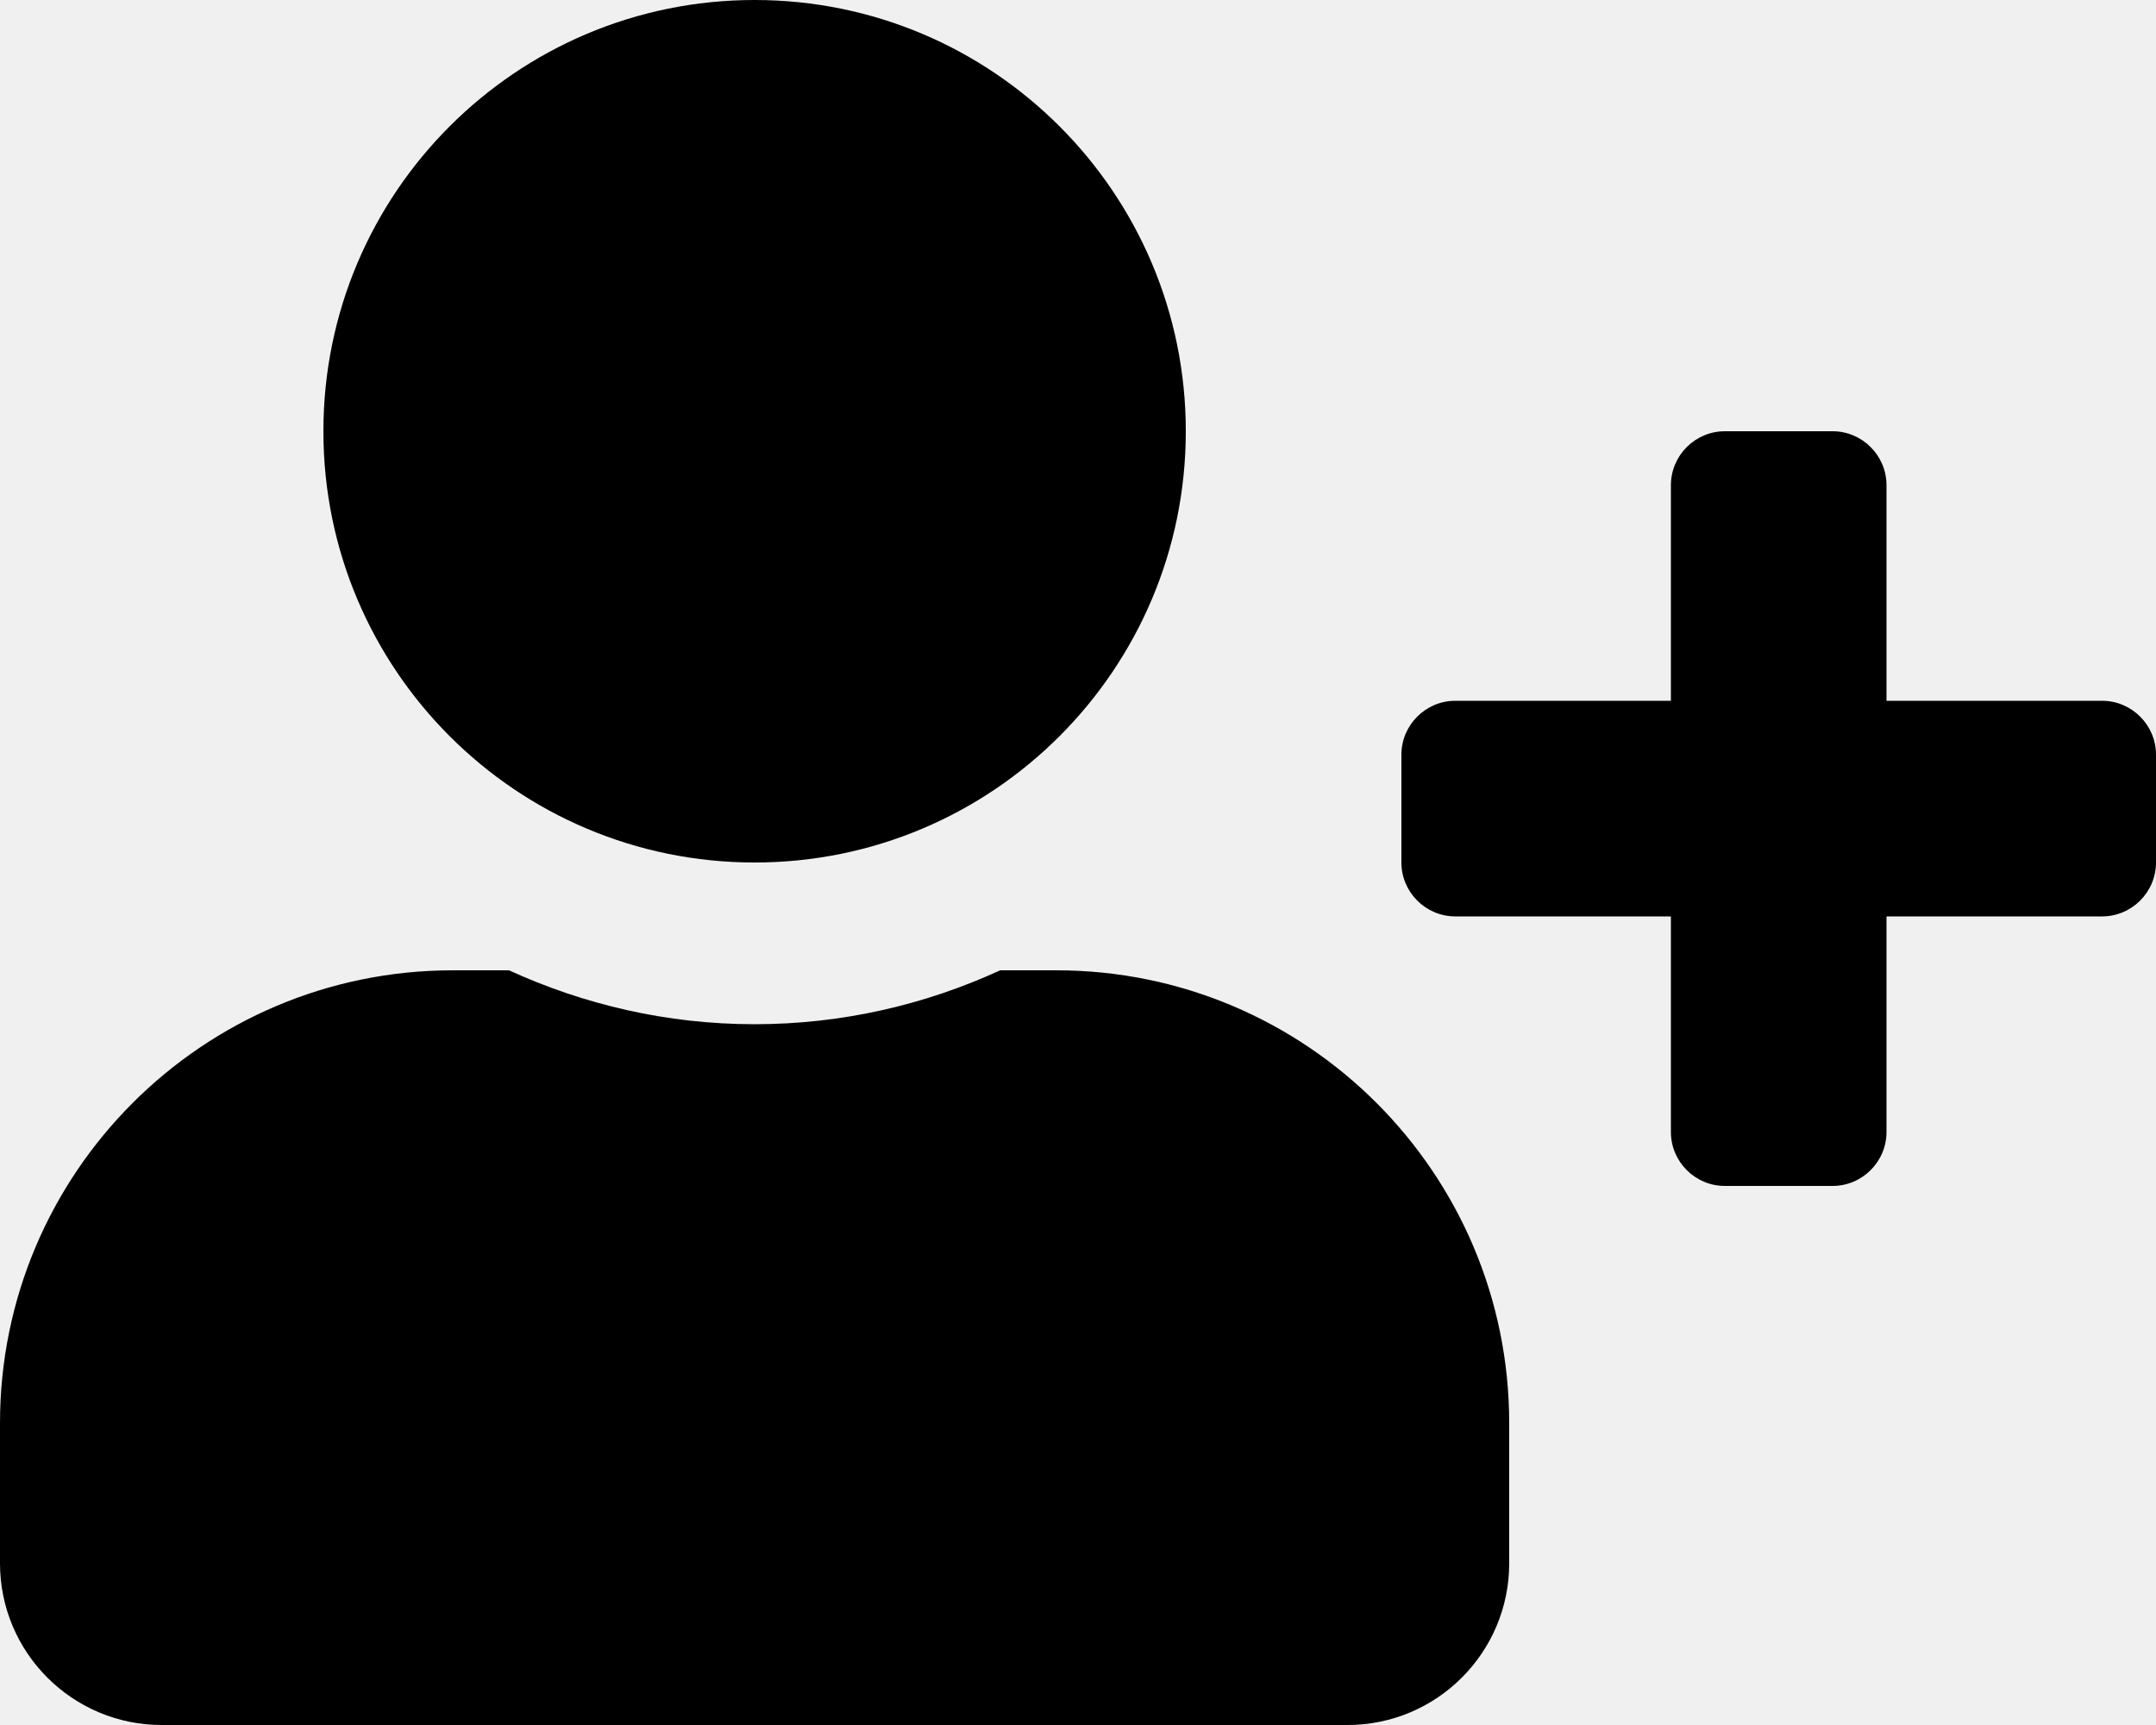
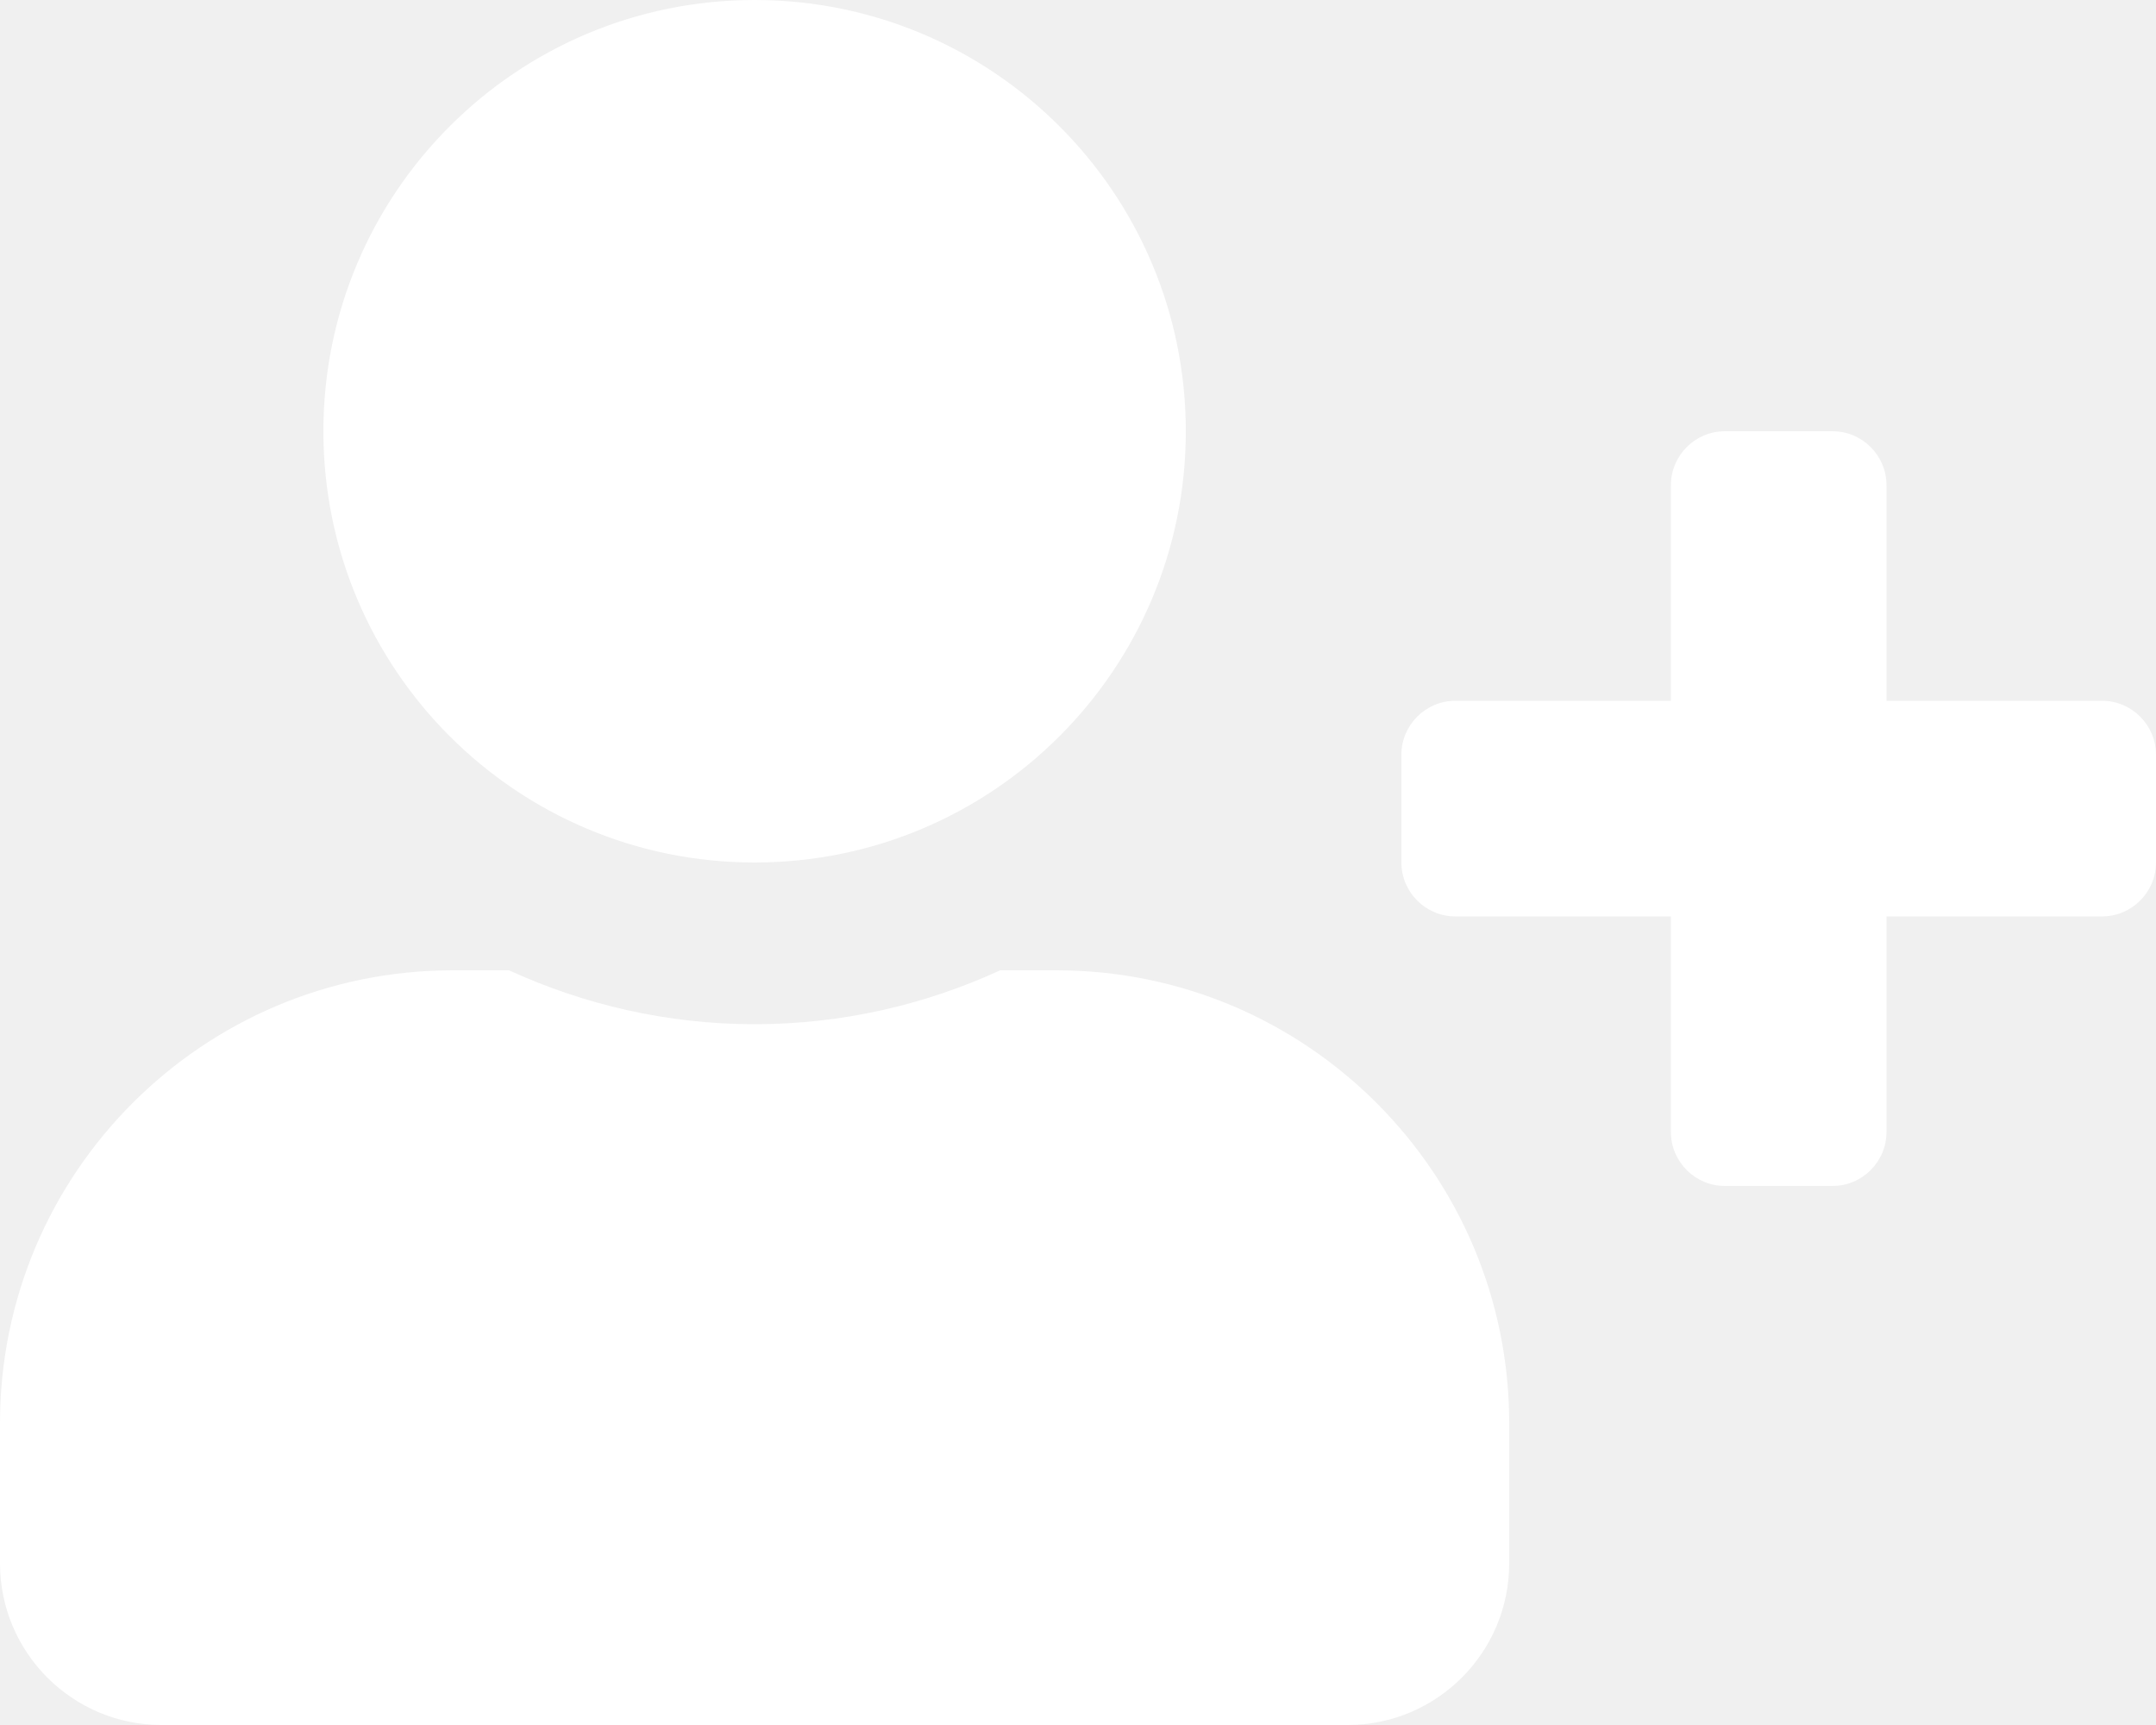
- <svg xmlns="http://www.w3.org/2000/svg" aria-hidden="true" focusable="false" data-prefix="fas" data-icon="user-plus" class="svg-inline--fa fa-user-plus fa-w-20" role="img" viewBox="0 0 640 512">
-   <path fill="currentColor" d="M624 208h-64v-64c0-8.8-7.2-16-16-16h-32c-8.8 0-16 7.2-16 16v64h-64c-8.8 0-16 7.2-16 16v32c0 8.8 7.2 16 16 16h64v64c0 8.8 7.2 16 16 16h32c8.8 0 16-7.2 16-16v-64h64c8.8 0 16-7.2 16-16v-32c0-8.8-7.2-16-16-16zm-400 48c70.7 0 128-57.3 128-128S294.7 0 224 0 96 57.3 96 128s57.3 128 128 128zm89.6 32h-16.7c-22.2 10.2-46.9 16-72.9 16s-50.6-5.8-72.9-16h-16.7C60.2 288 0 348.2 0 422.4V464c0 26.5 21.5 48 48 48h352c26.5 0 48-21.5 48-48v-41.6c0-74.2-60.2-134.4-134.4-134.4z" />
+ <svg xmlns="http://www.w3.org/2000/svg" aria-hidden="true" focusable="false" width="25" height="20" data-prefix="fas" data-icon="user-plus" class="svg-inline--fa fa-user-plus fa-w-20" role="img" viewBox="0 0 640 512">
+   <path fill="#ffffff" d="M624 208h-64v-64c0-8.8-7.2-16-16-16h-32c-8.8 0-16 7.2-16 16v64h-64c-8.8 0-16 7.2-16 16v32c0 8.8 7.2 16 16 16h64v64c0 8.8 7.2 16 16 16h32c8.8 0 16-7.2 16-16v-64h64c8.8 0 16-7.2 16-16v-32c0-8.8-7.2-16-16-16zm-400 48c70.7 0 128-57.3 128-128S294.7 0 224 0 96 57.3 96 128s57.3 128 128 128zm89.6 32h-16.7c-22.2 10.2-46.9 16-72.9 16s-50.6-5.8-72.9-16h-16.7C60.2 288 0 348.2 0 422.4V464c0 26.5 21.5 48 48 48h352c26.5 0 48-21.5 48-48v-41.6c0-74.2-60.2-134.4-134.4-134.4z" />
</svg>
